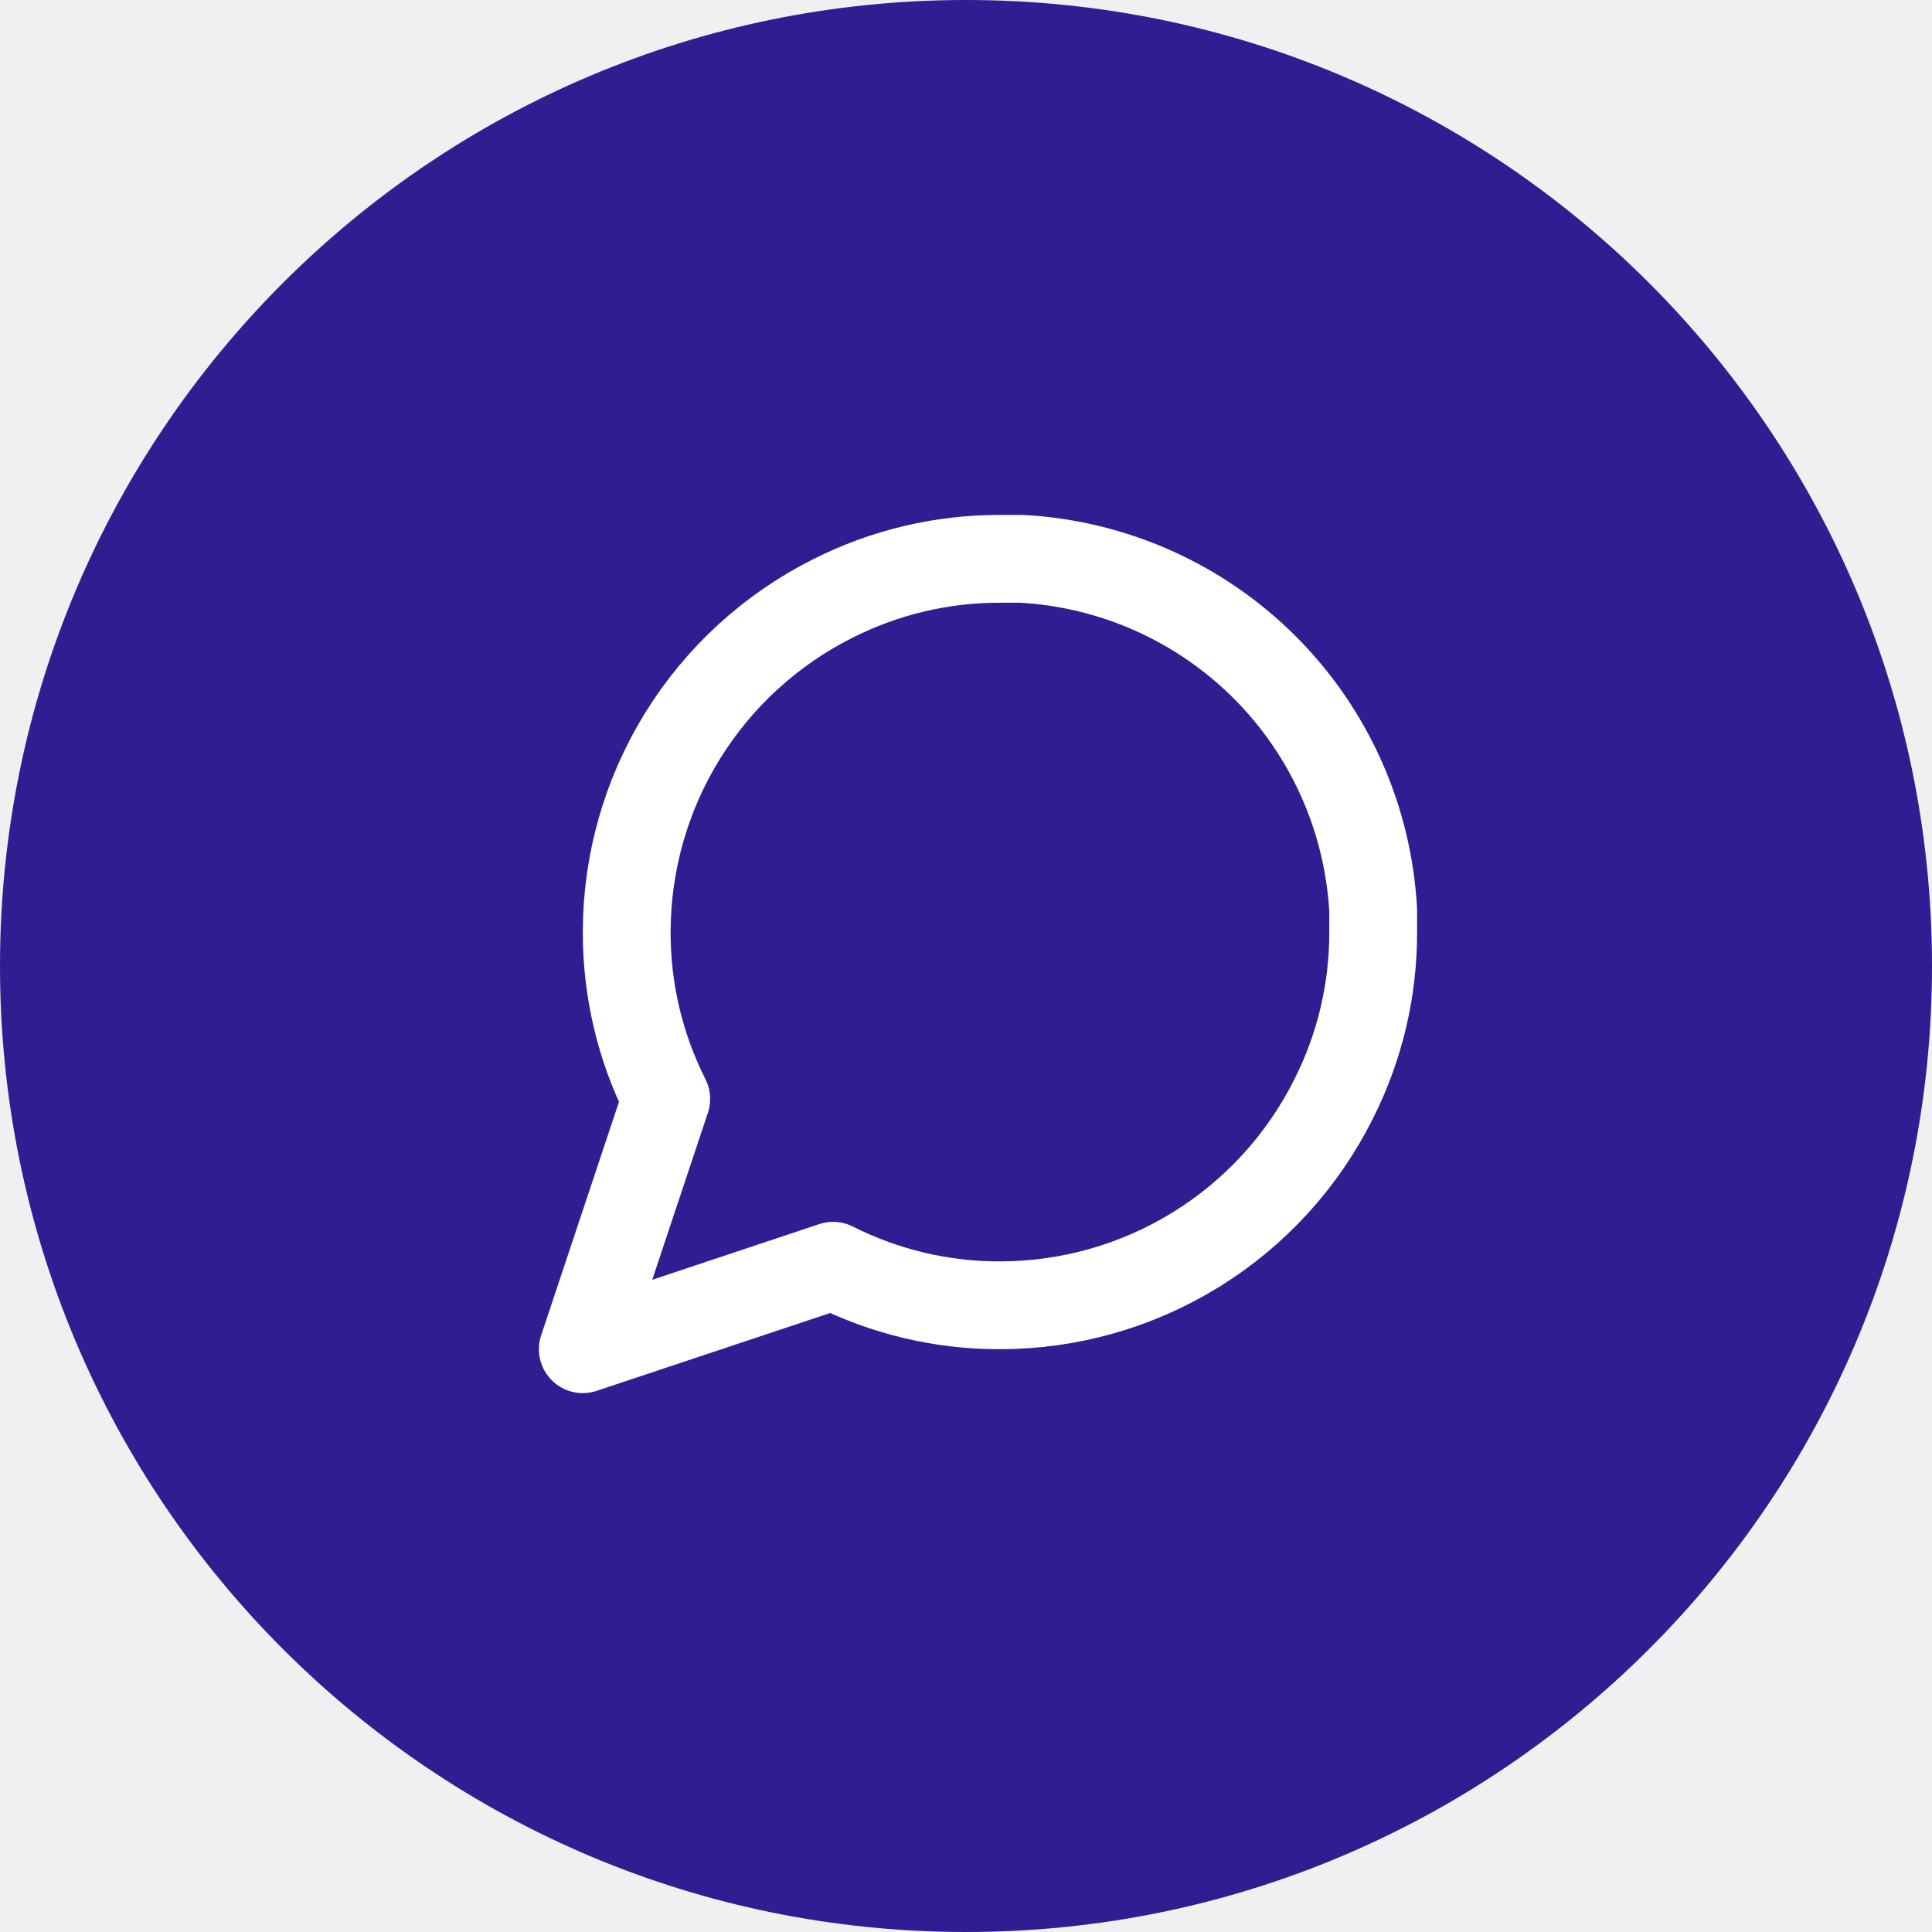
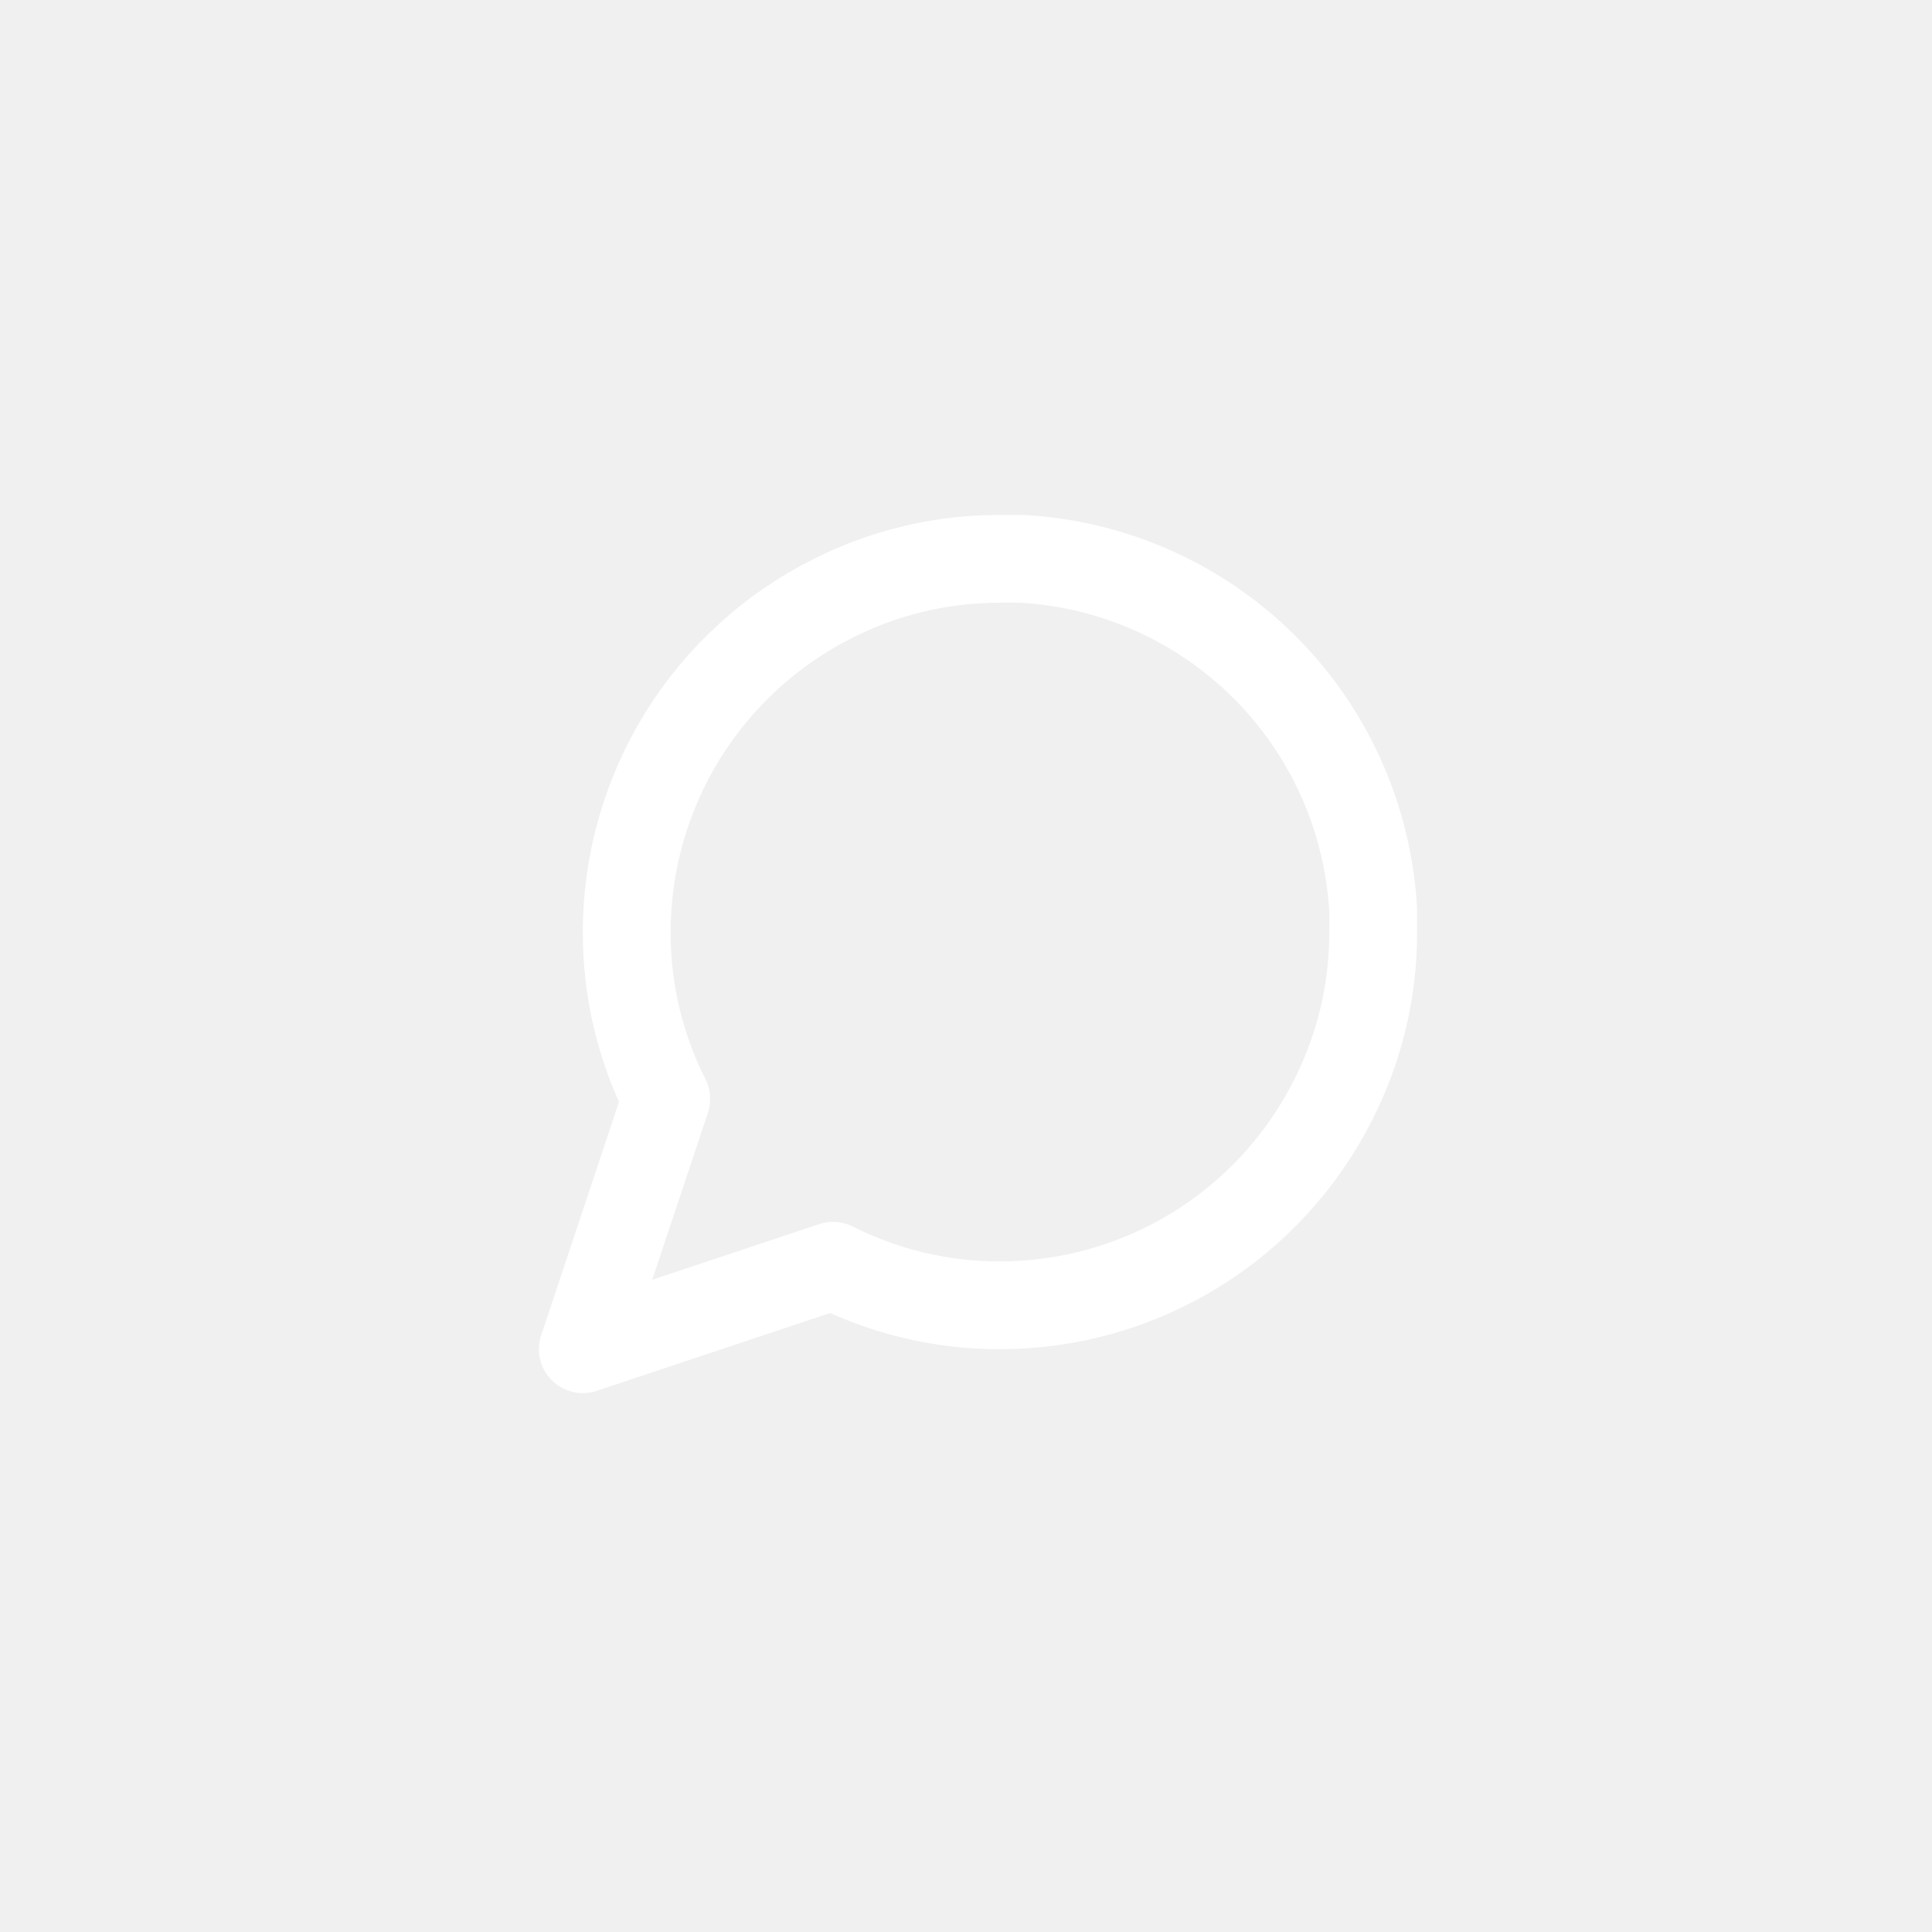
<svg xmlns="http://www.w3.org/2000/svg" width="44" height="44" viewBox="0 0 44 44" fill="none">
-   <rect width="44" height="44" rx="22" fill="#2E1E91" />
+   <rect width="44" height="44" rx="22" />
  <path d="M31.273 21.227C31.277 22.547 30.968 23.849 30.373 25.027C29.668 26.439 28.583 27.627 27.241 28.457C25.899 29.287 24.352 29.727 22.773 29.727C21.454 29.731 20.152 29.422 18.973 28.827L13.273 30.727L15.173 25.027C14.578 23.849 14.27 22.547 14.273 21.227C14.274 19.649 14.714 18.102 15.544 16.76C16.374 15.418 17.562 14.333 18.973 13.627C20.152 13.032 21.454 12.724 22.773 12.727H23.273C25.358 12.842 27.326 13.722 28.803 15.198C30.279 16.674 31.158 18.643 31.273 20.727V21.227Z" stroke="white" stroke-width="2" stroke-linecap="round" stroke-linejoin="round" />
</svg>
